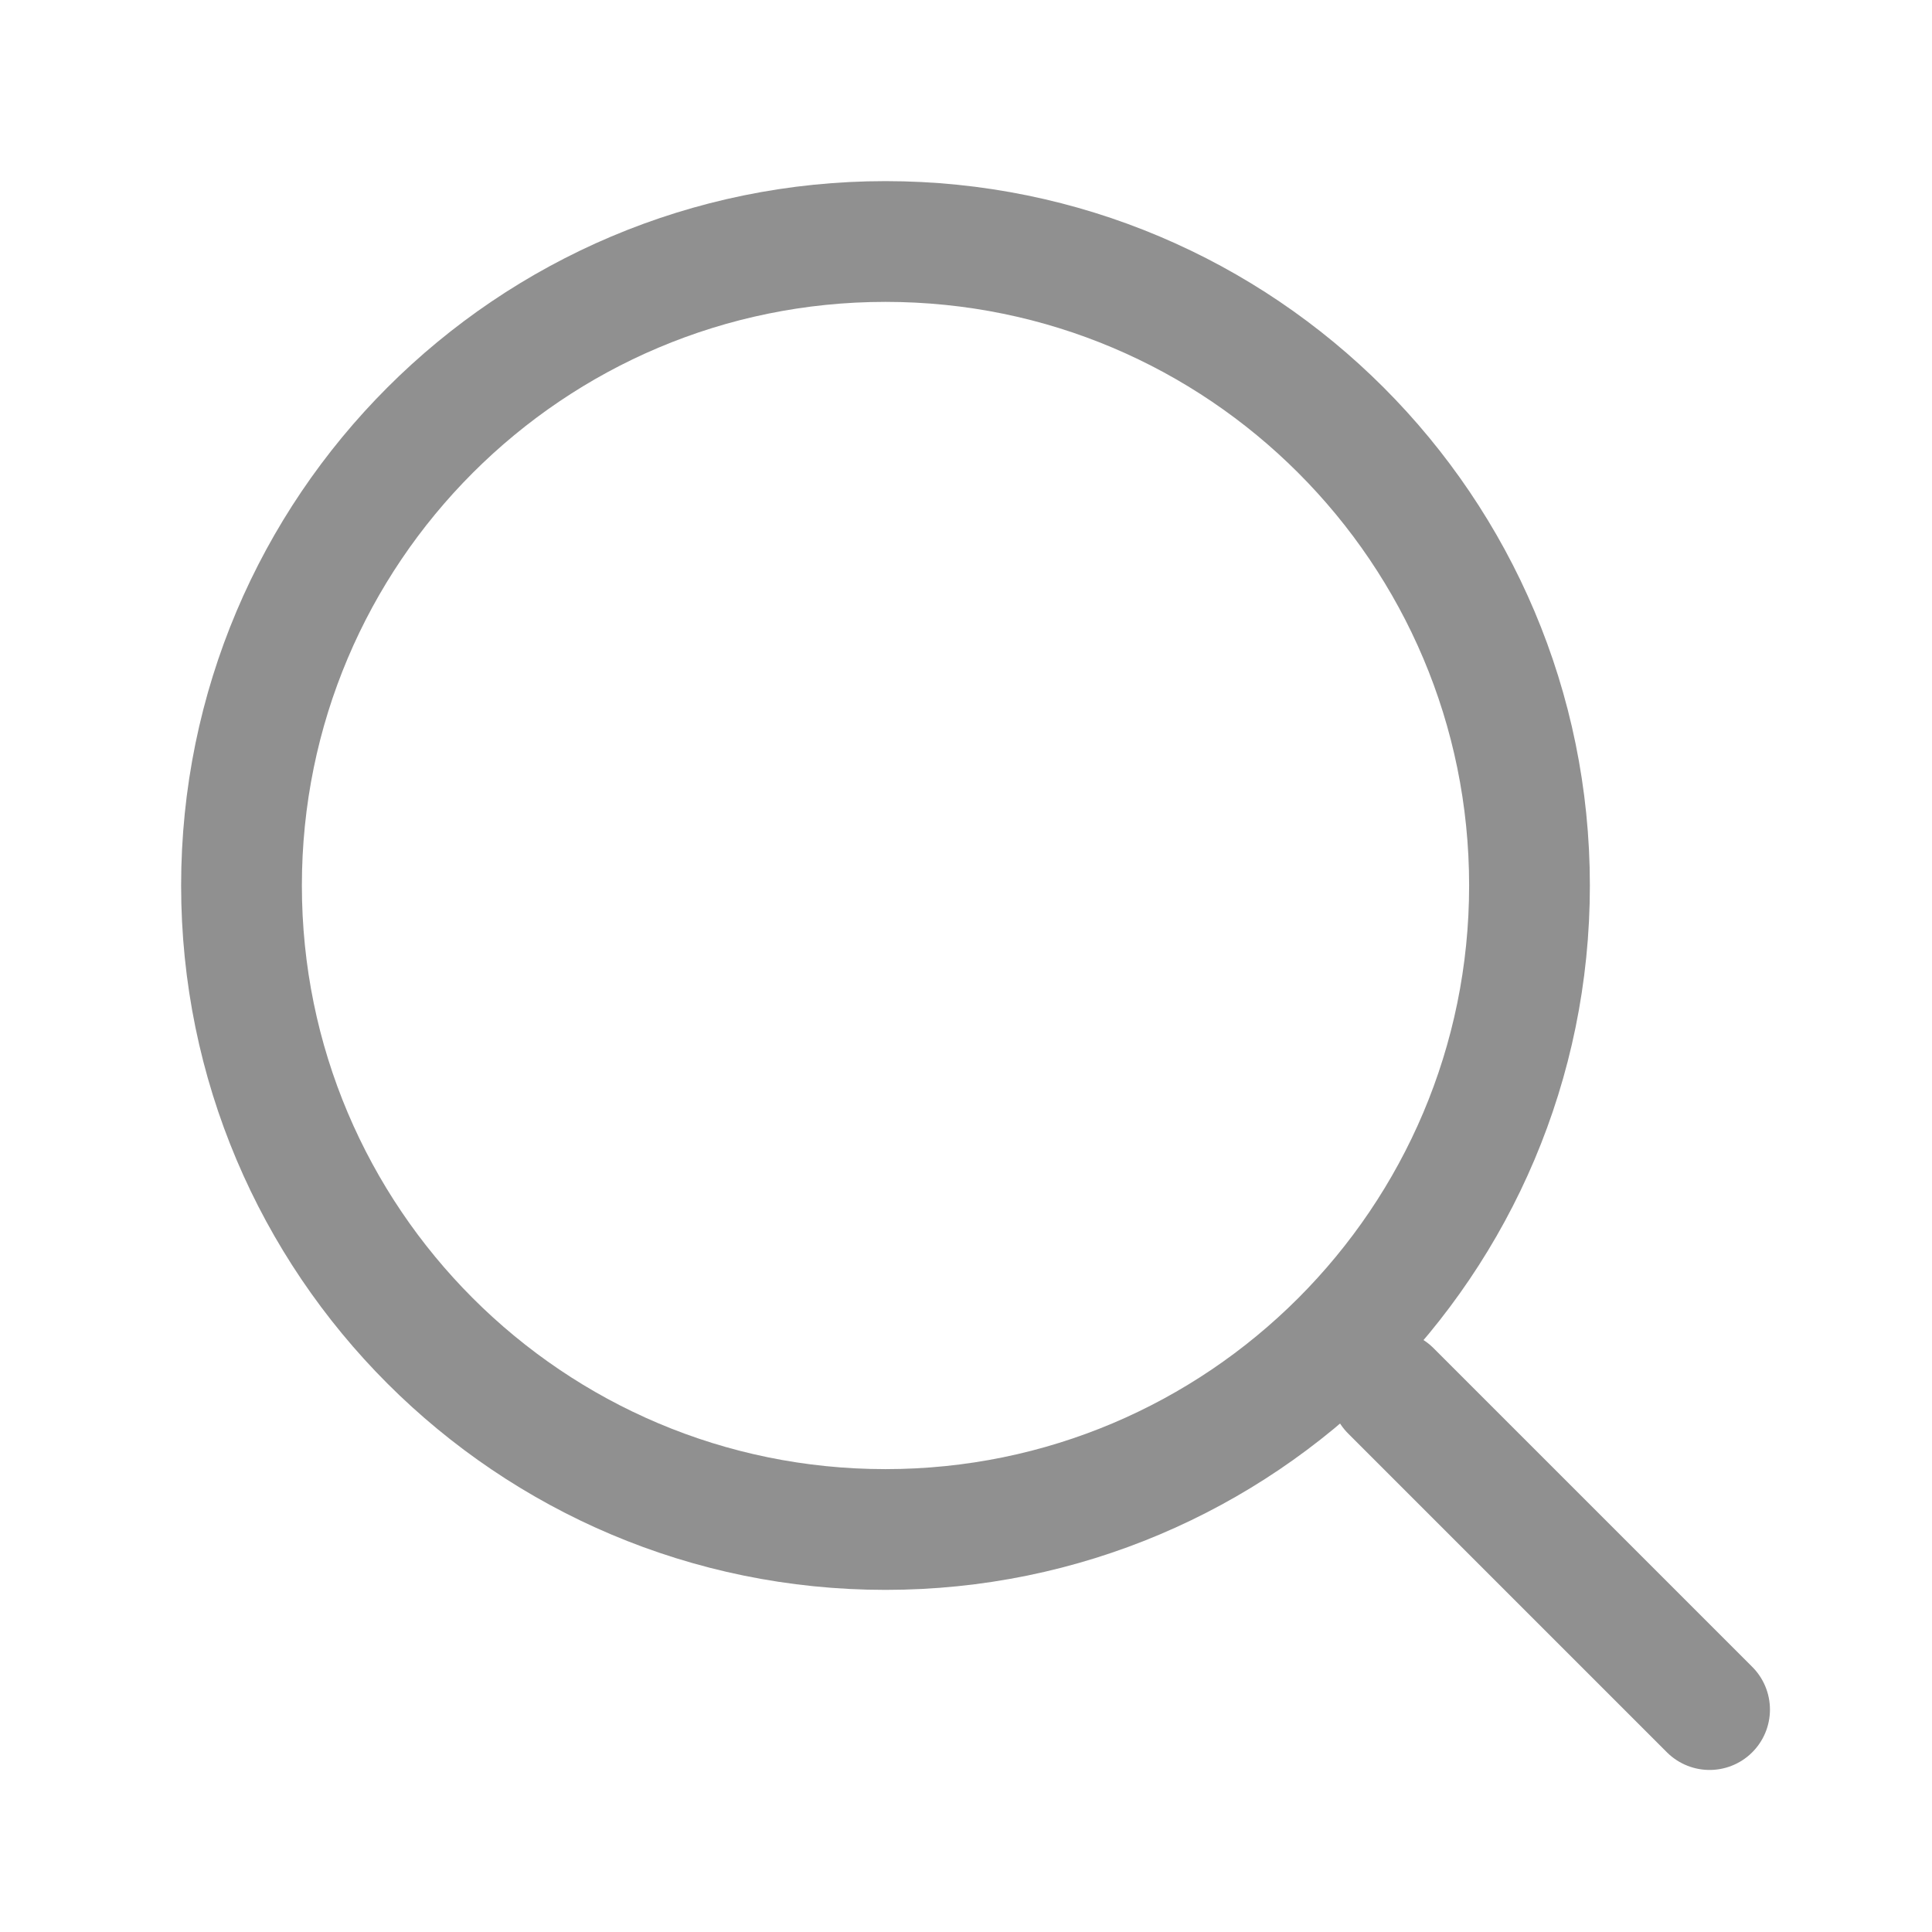
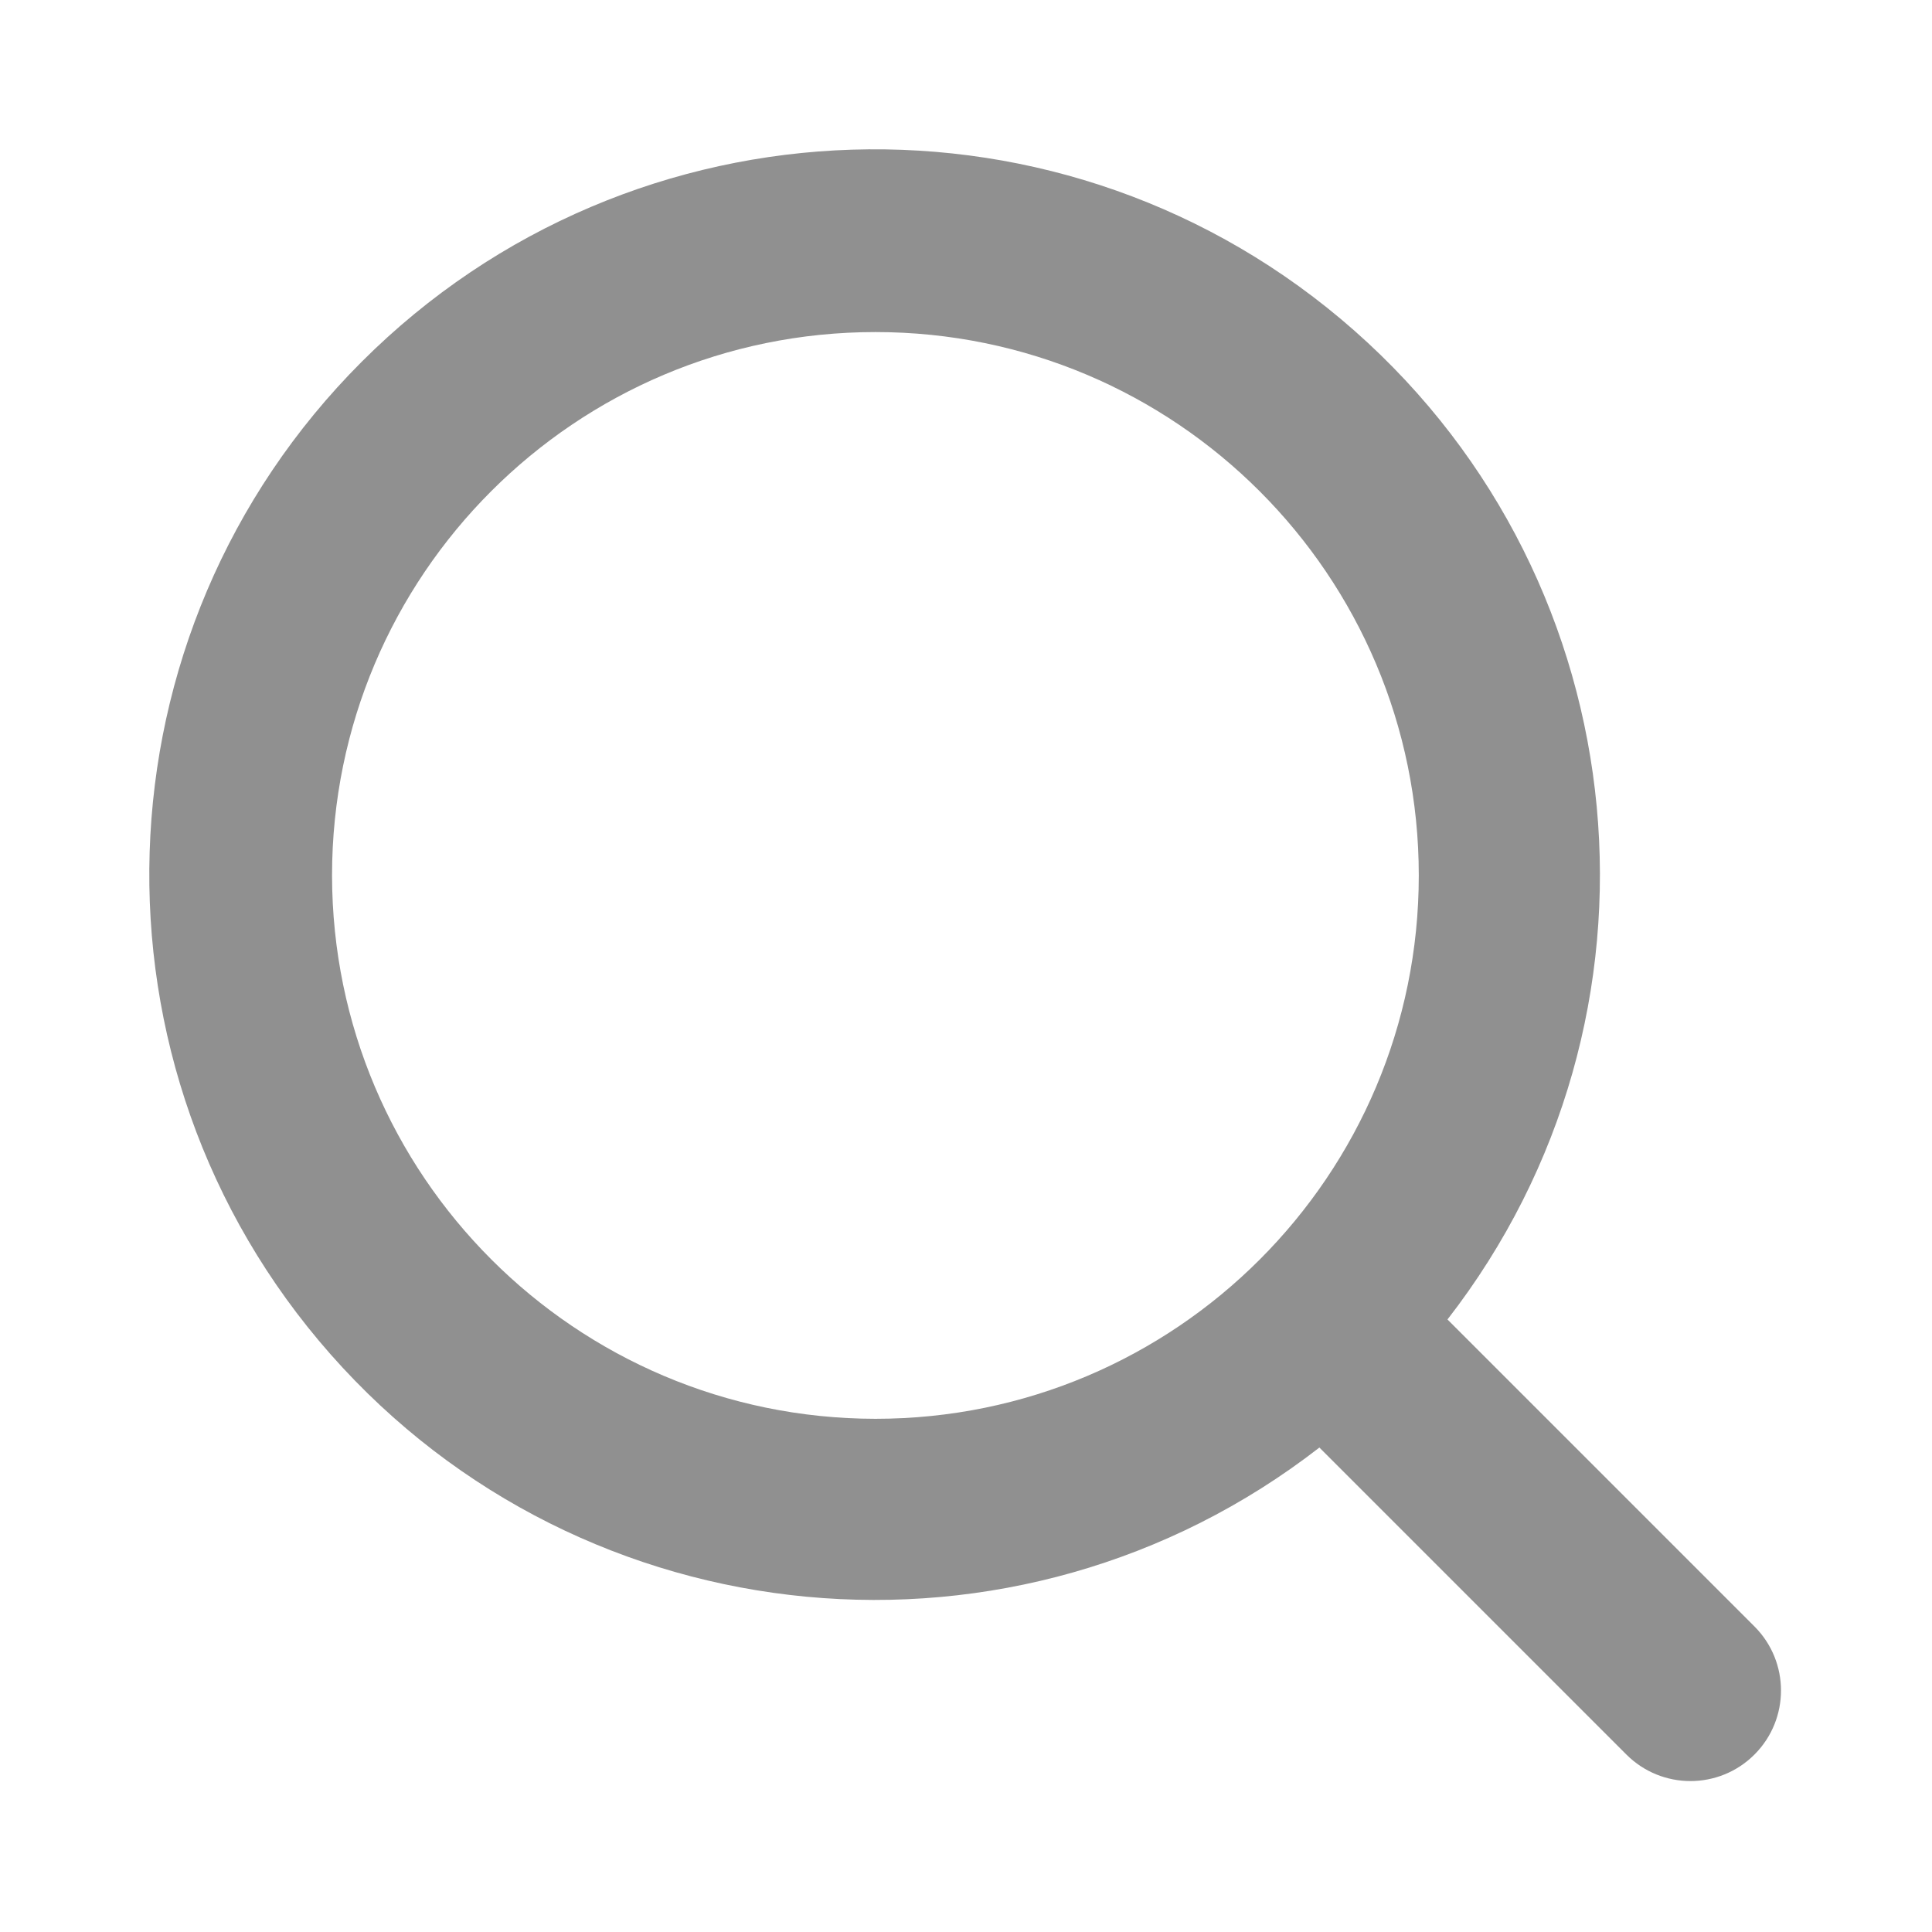
- <svg xmlns="http://www.w3.org/2000/svg" width="800px" height="800px" viewBox="0 0 24 24" fill="none">
+ <svg xmlns="http://www.w3.org/2000/svg" fill="#909090" width="800px" height="800px" viewBox="0 0 256.001 256.001" id="Flat">
  <g id="SVGRepo_bgCarrier" stroke-width="0" />
  <g id="SVGRepo_tracerCarrier" stroke-linecap="round" stroke-linejoin="round" />
  <g id="SVGRepo_iconCarrier">
-     <g id="style=linear">
-       <g id="search">
-         <path id="vector" d="M17.277 17.277L21.237 21.237" stroke="#909090" stroke-width="1.5" stroke-linecap="round" />
-         <circle id="vector_2" cx="11" cy="11" r="8" stroke="#909090" stroke-width="1.5" />
-       </g>
-     </g>
+     <path d="M232.477,215.516l-40.678-40.678a96.108,96.108,0,1,0-16.972,16.97l40.679,40.679a12,12,0,1,0,16.971-16.971ZM43.997,116a72,72,0,1,1,72,72A72.081,72.081,0,0,1,43.997,116Z" />
  </g>
</svg>
